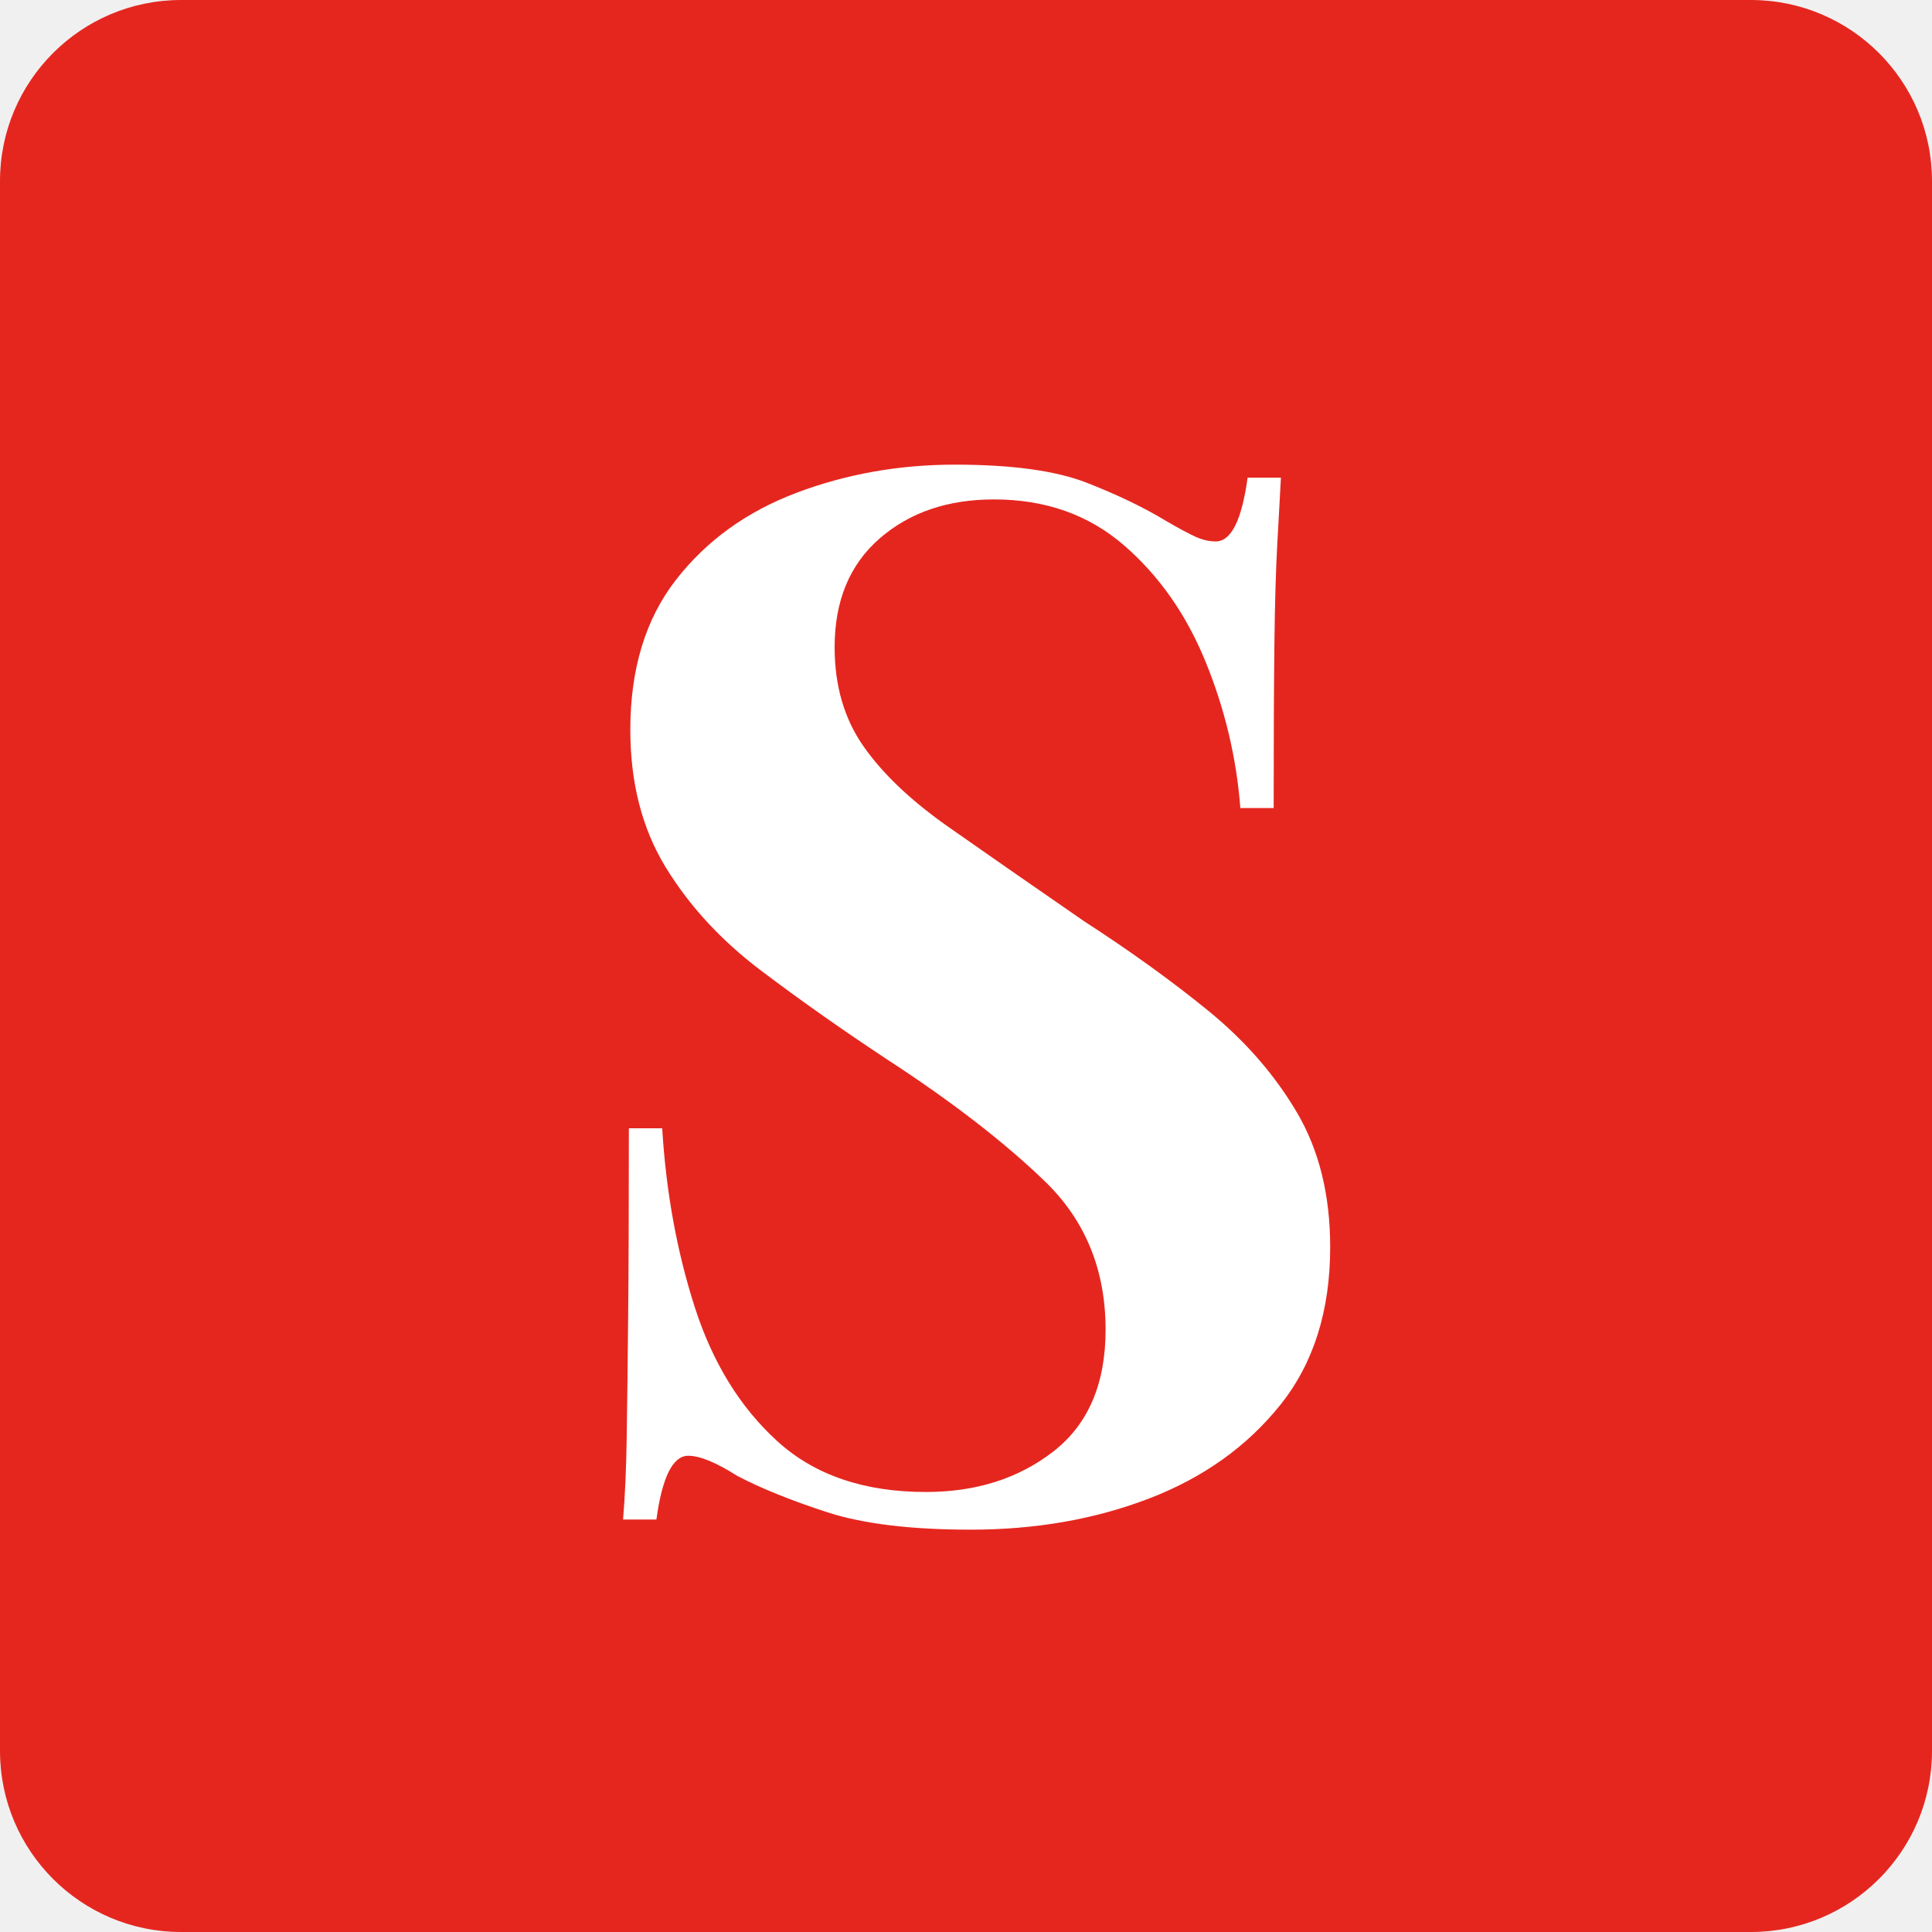
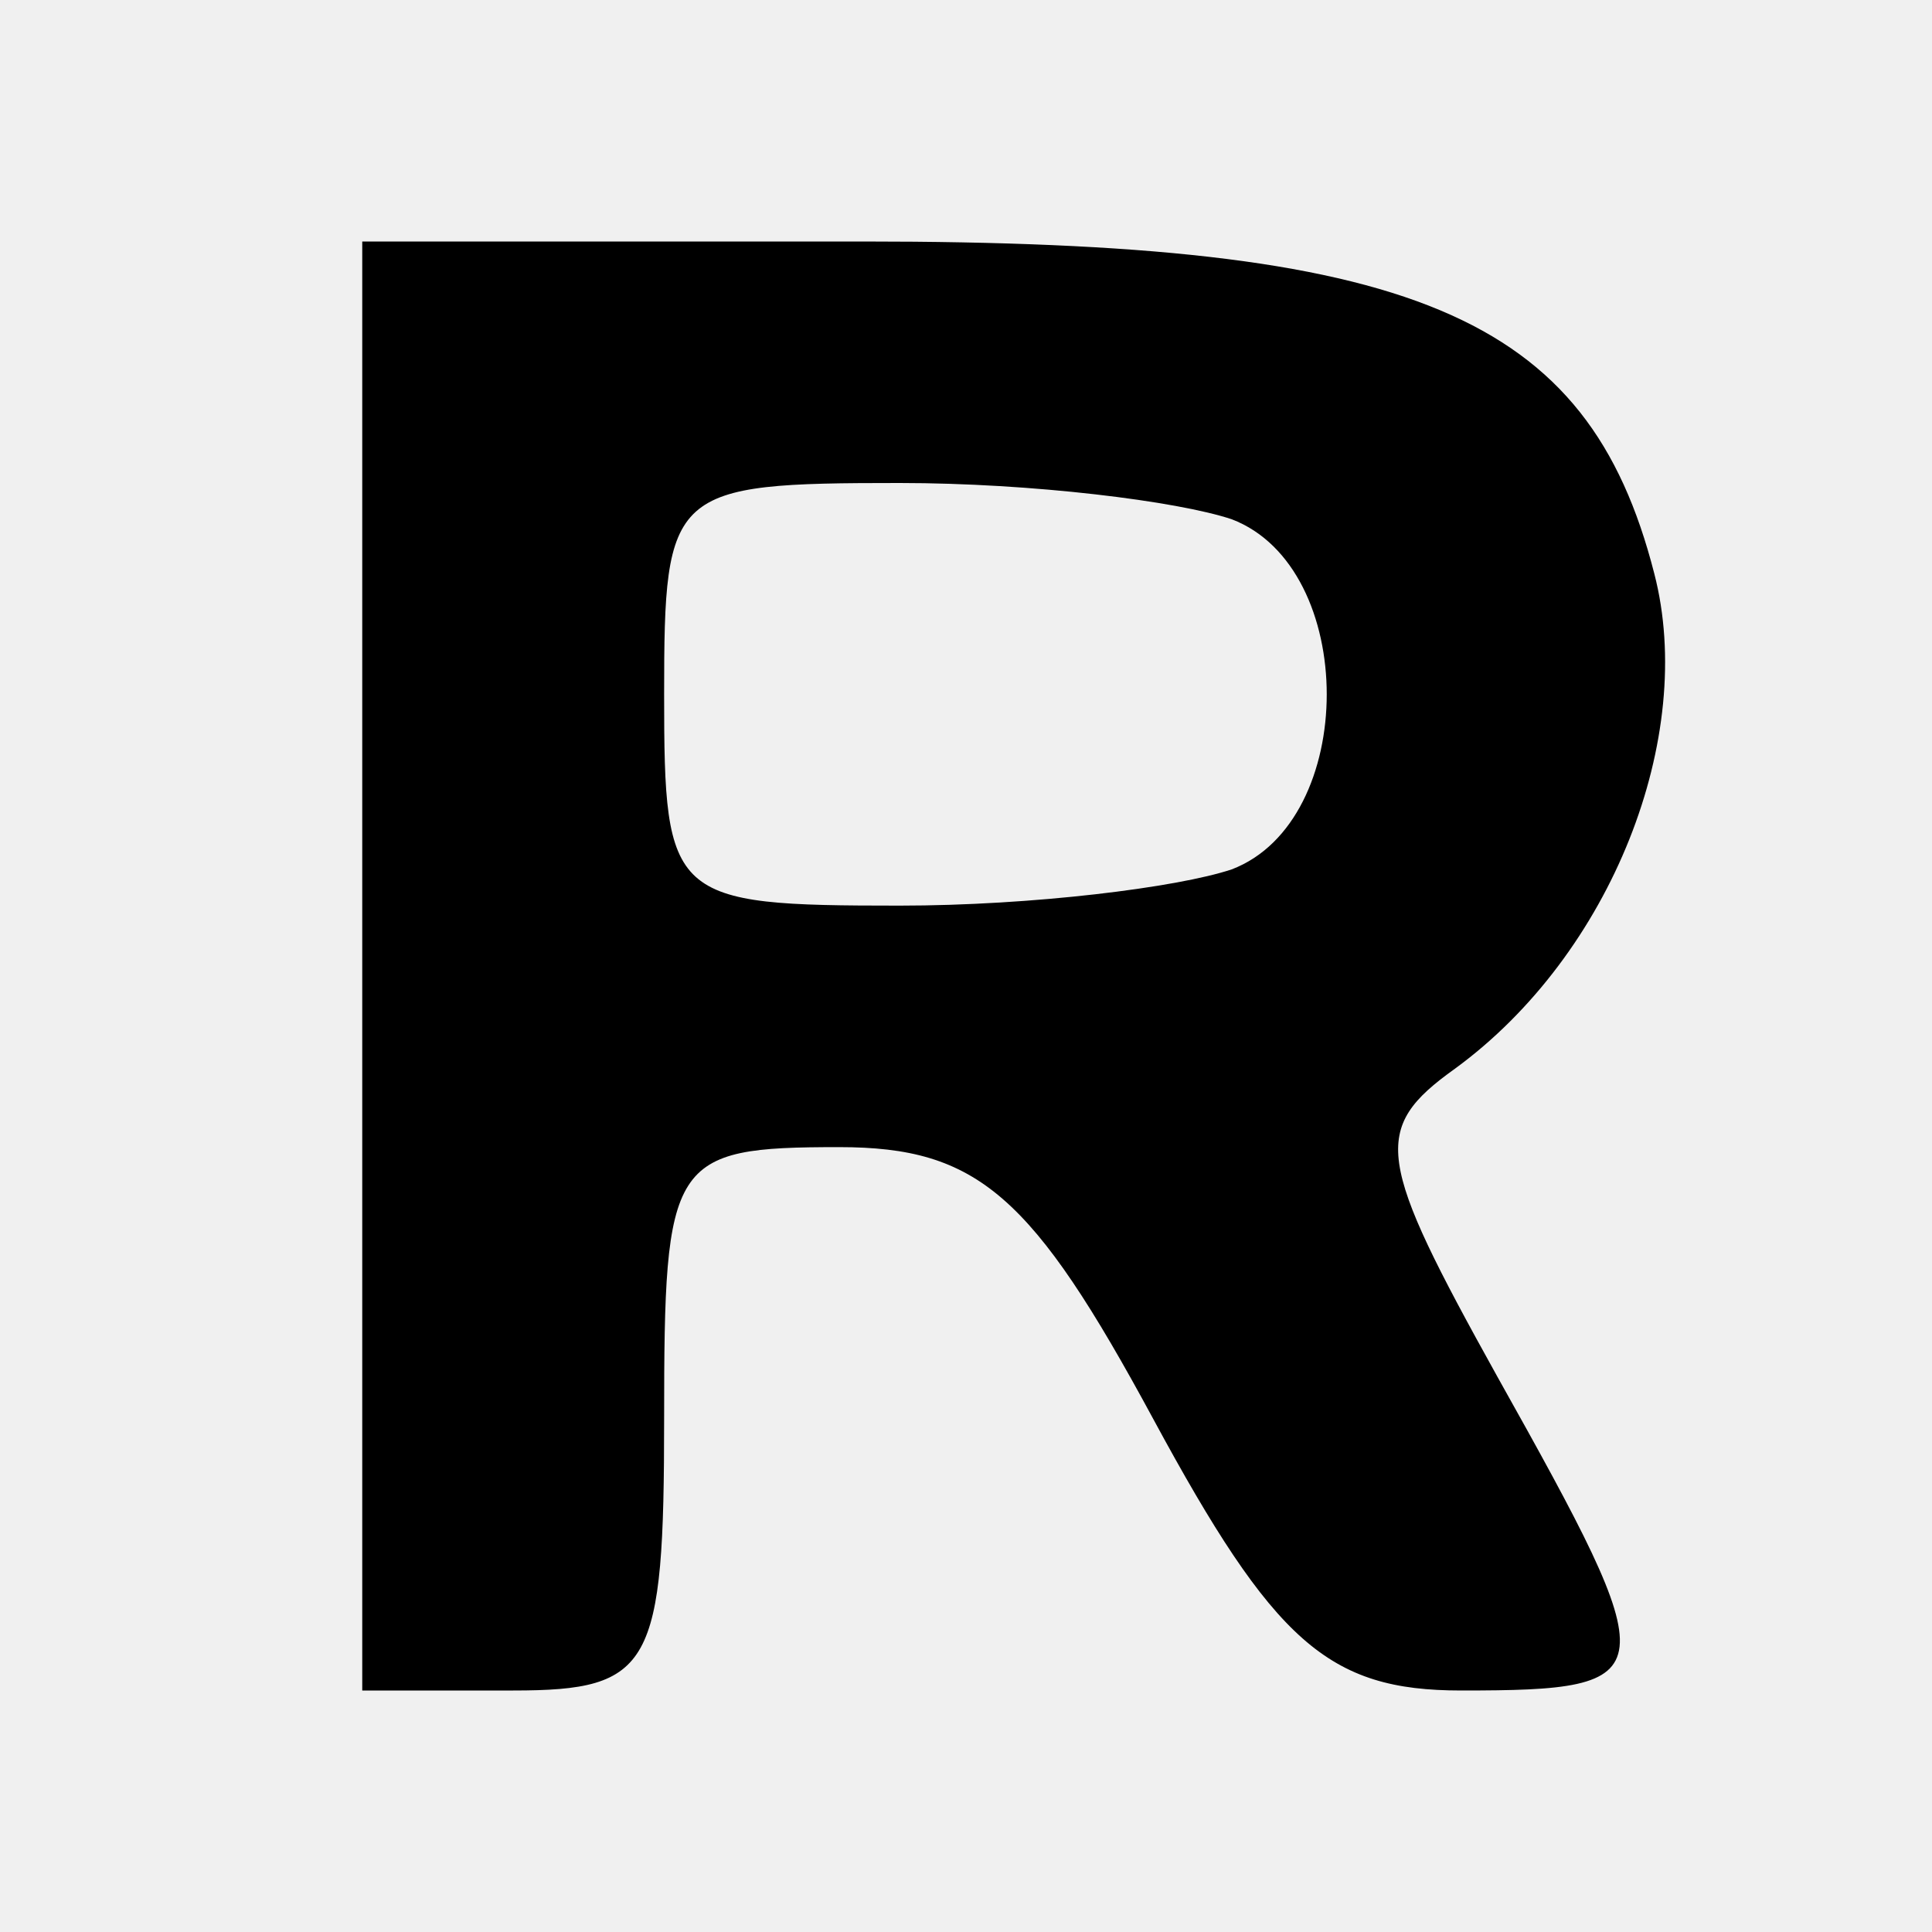
- <svg xmlns="http://www.w3.org/2000/svg" width="32px" height="32px" viewBox="0 0 32 32" version="1.1">
-   <g id="Page-1" stroke="none" stroke-width="1" fill="none" fill-rule="evenodd">
-     <g id="Group">
-       <rect id="Rectangle" fill="#E5261F" x="0" y="0" width="32" height="32" rx="3" />
-       <path d="M16.08,25.336 C17.152,25.336 18.136,25.164 19.032,24.82 C19.928,24.476 20.652,23.96 21.204,23.272 C21.756,22.584 22.032,21.712 22.032,20.656 C22.032,19.792 21.848,19.048 21.48,18.424 C21.112,17.8 20.624,17.24 20.016,16.744 C19.408,16.248 18.72,15.752 17.952,15.256 C17.072,14.648 16.324,14.128 15.708,13.696 C15.092,13.264 14.624,12.82 14.304,12.364 C13.984,11.908 13.824,11.36 13.824,10.72 C13.824,9.952 14.072,9.352 14.568,8.92 C15.064,8.488 15.696,8.272 16.464,8.272 C17.312,8.272 18.028,8.524 18.612,9.028 C19.196,9.532 19.648,10.176 19.968,10.96 C20.288,11.744 20.48,12.552 20.544,13.384 L20.544,13.384 L21.096,13.384 C21.096,12.264 21.1,11.36 21.108,10.672 C21.116,9.984 21.132,9.428 21.156,9.004 L21.17,8.757 C21.188,8.437 21.203,8.155 21.216,7.912 L21.216,7.912 L20.664,7.912 C20.568,8.616 20.392,8.968 20.136,8.968 C20.024,8.968 19.908,8.94 19.788,8.884 C19.668,8.828 19.512,8.744 19.32,8.632 C18.952,8.408 18.512,8.196 18,7.996 C17.488,7.796 16.76,7.696 15.816,7.696 C14.888,7.696 14.012,7.852 13.188,8.164 C12.364,8.476 11.7,8.956 11.196,9.604 C10.692,10.252 10.44,11.08 10.44,12.088 C10.44,12.968 10.636,13.728 11.028,14.368 C11.42,15.008 11.944,15.576 12.6,16.072 C13.256,16.568 13.96,17.064 14.712,17.56 C15.768,18.248 16.632,18.916 17.304,19.564 C17.976,20.212 18.312,21.032 18.312,22.024 C18.312,22.92 18.024,23.592 17.448,24.04 C16.872,24.488 16.168,24.712 15.336,24.712 C14.312,24.712 13.492,24.432 12.876,23.872 C12.26,23.312 11.804,22.572 11.508,21.652 C11.212,20.732 11.032,19.744 10.968,18.688 L10.968,18.688 L10.416,18.688 C10.416,19.952 10.412,20.996 10.404,21.82 C10.396,22.644 10.388,23.312 10.38,23.824 C10.372,24.336 10.352,24.784 10.32,25.168 L10.32,25.168 L10.872,25.168 C10.968,24.464 11.144,24.112 11.4,24.112 C11.592,24.112 11.864,24.224 12.216,24.448 C12.616,24.656 13.112,24.856 13.704,25.048 C14.296,25.24 15.088,25.336 16.08,25.336 Z" id="S" fill="#FFFFFF" fill-rule="nonzero" />
-     </g>
+ <svg xmlns="http://www.w3.org/2000/svg" version="1.0" width="32pt" height="32pt" viewBox="0 0 32 32" preserveAspectRatio="xMidYMid meet">
+   <g transform="translate(0,32) scale(0.1,-0.1)" fill="#000000" stroke="none">
+     <path d="M60 160 l0 -120 25 0 c23 0 25 4 25 45 0 43 1 45 29 45 23 0 32 -8 52 -45 20 -37 29 -45 51 -45 34 0 34 2 6 52 -20 36 -21 41 -7 51 26 19 40 55 33 82 -11 43 -40 55 -131 55 l-83 0 0 -120z m144 74 c21 -8 21 -50 0 -58 -9 -3 -33 -6 -55 -6 -38 0 -39 1 -39 35 0 34 1 35 39 35 22 0 46 -3 55 -6z" />
  </g>
</svg>
